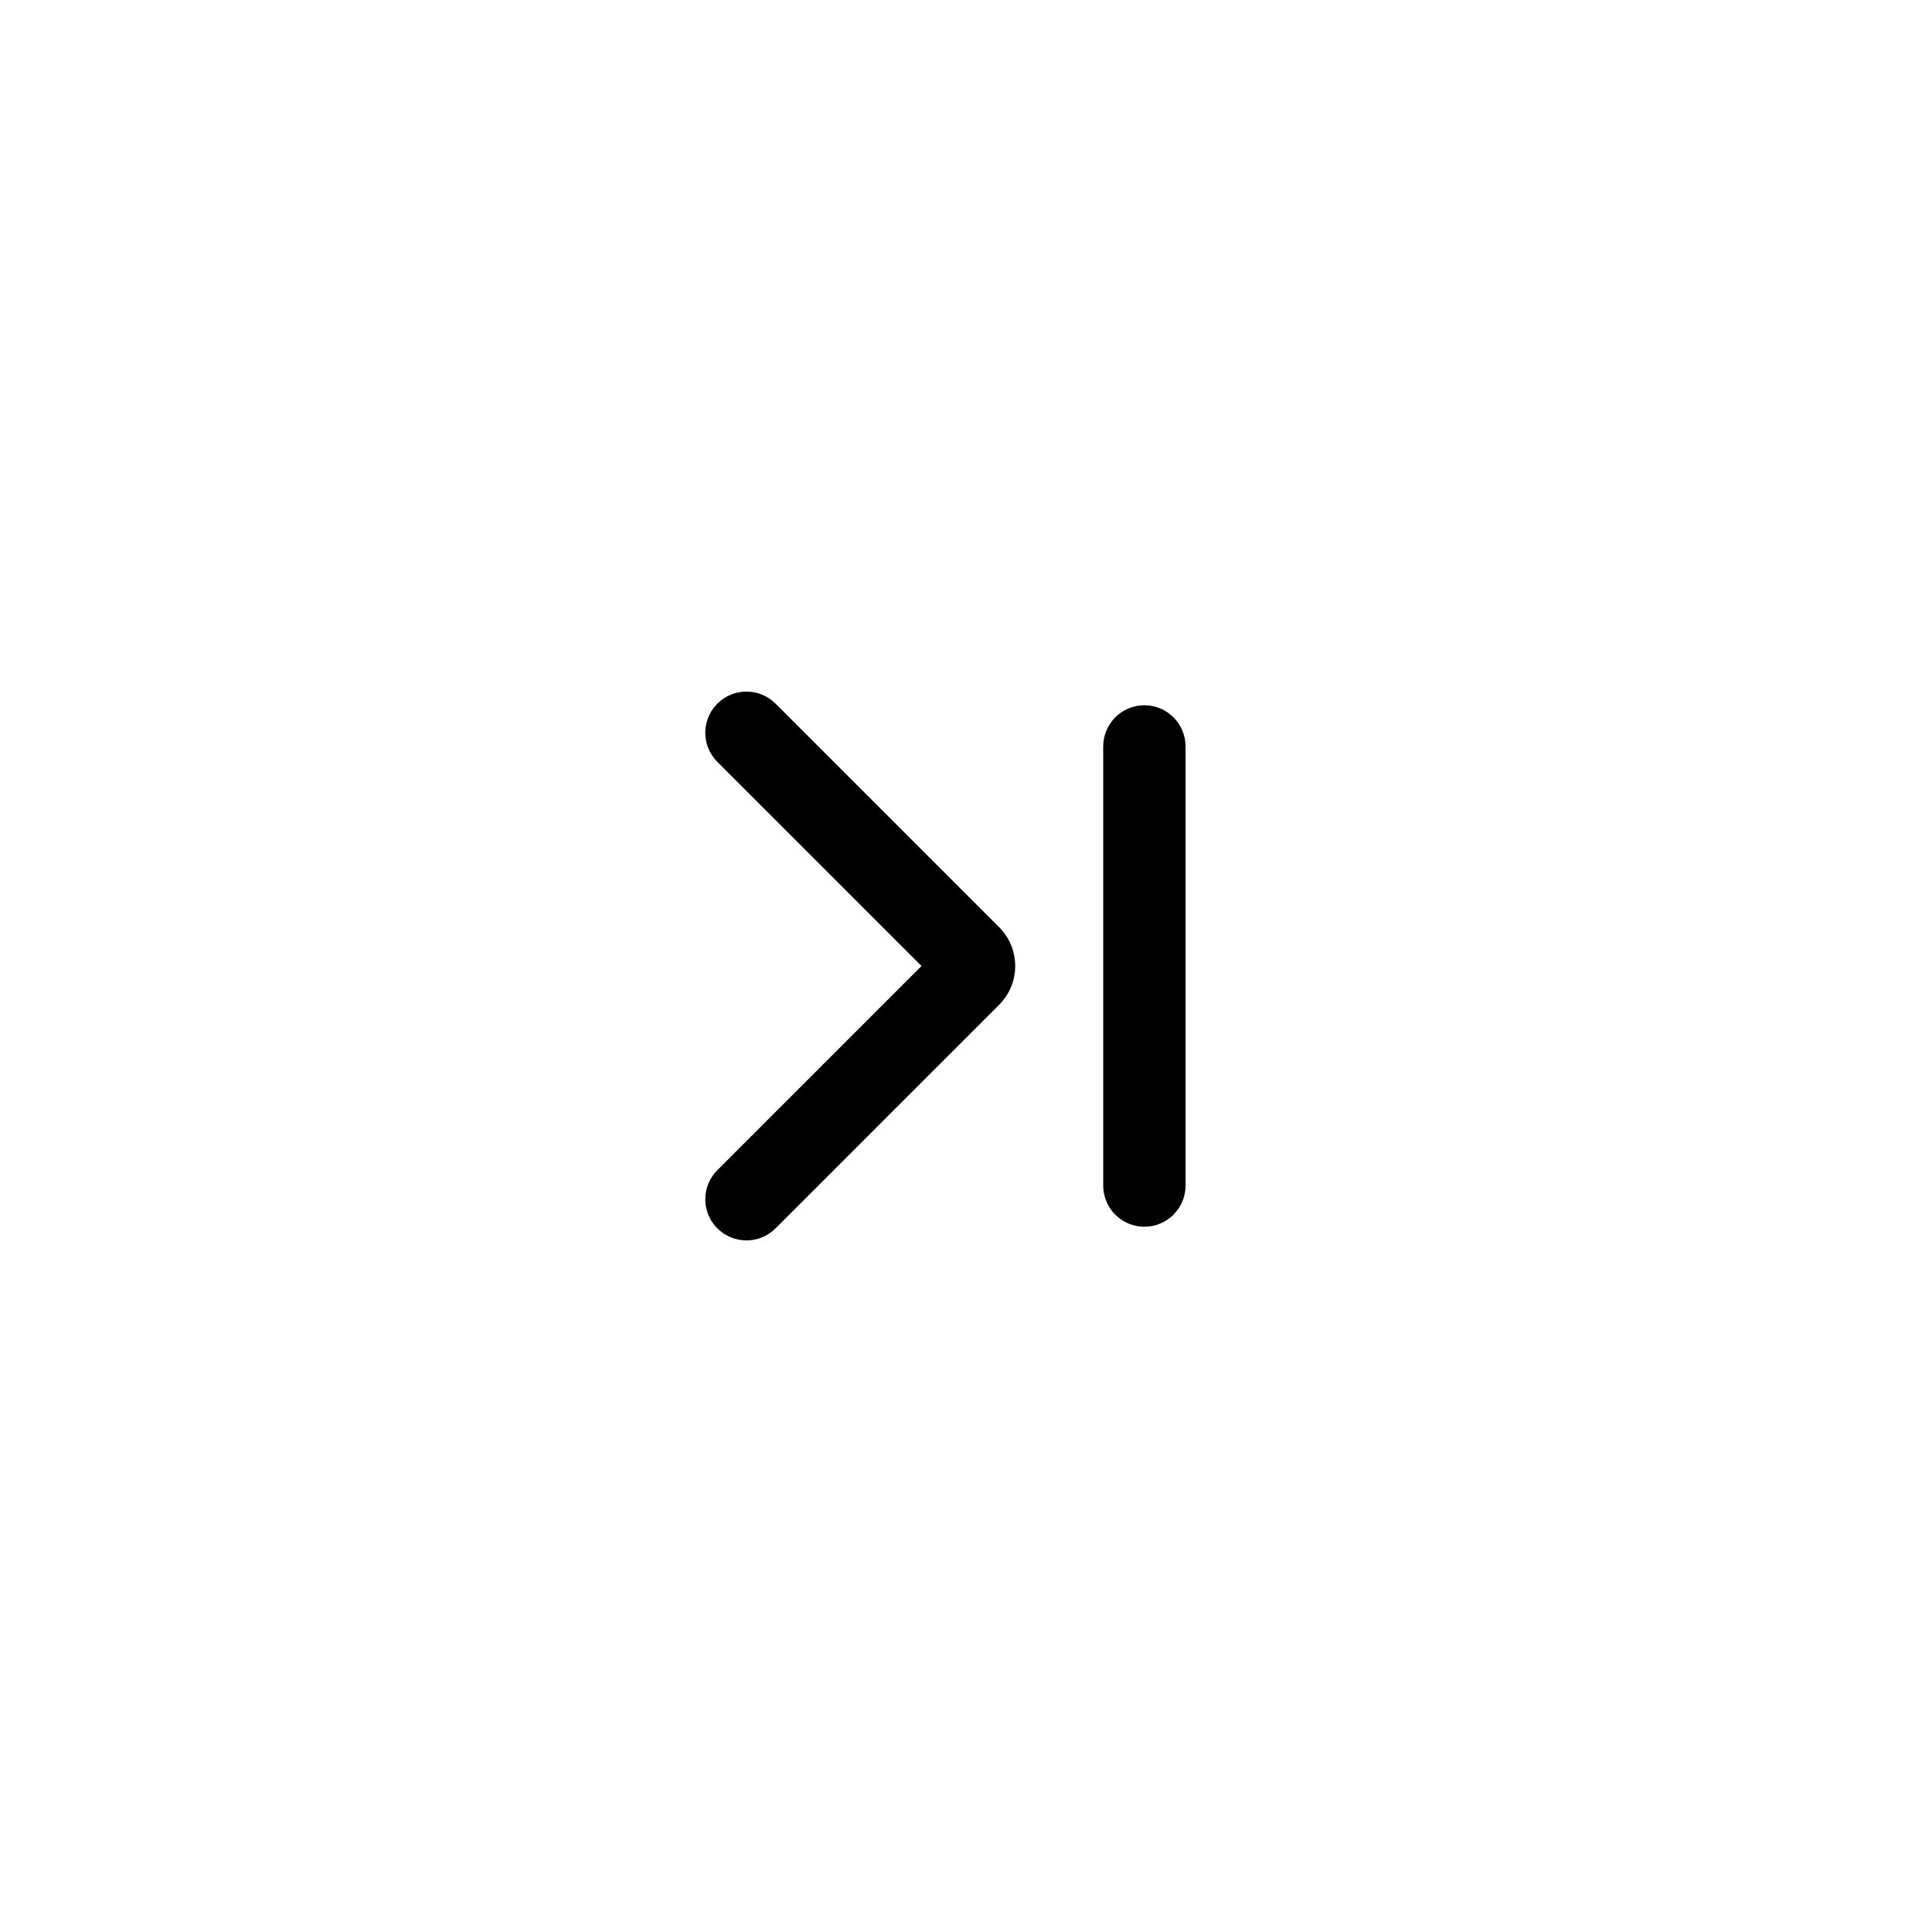
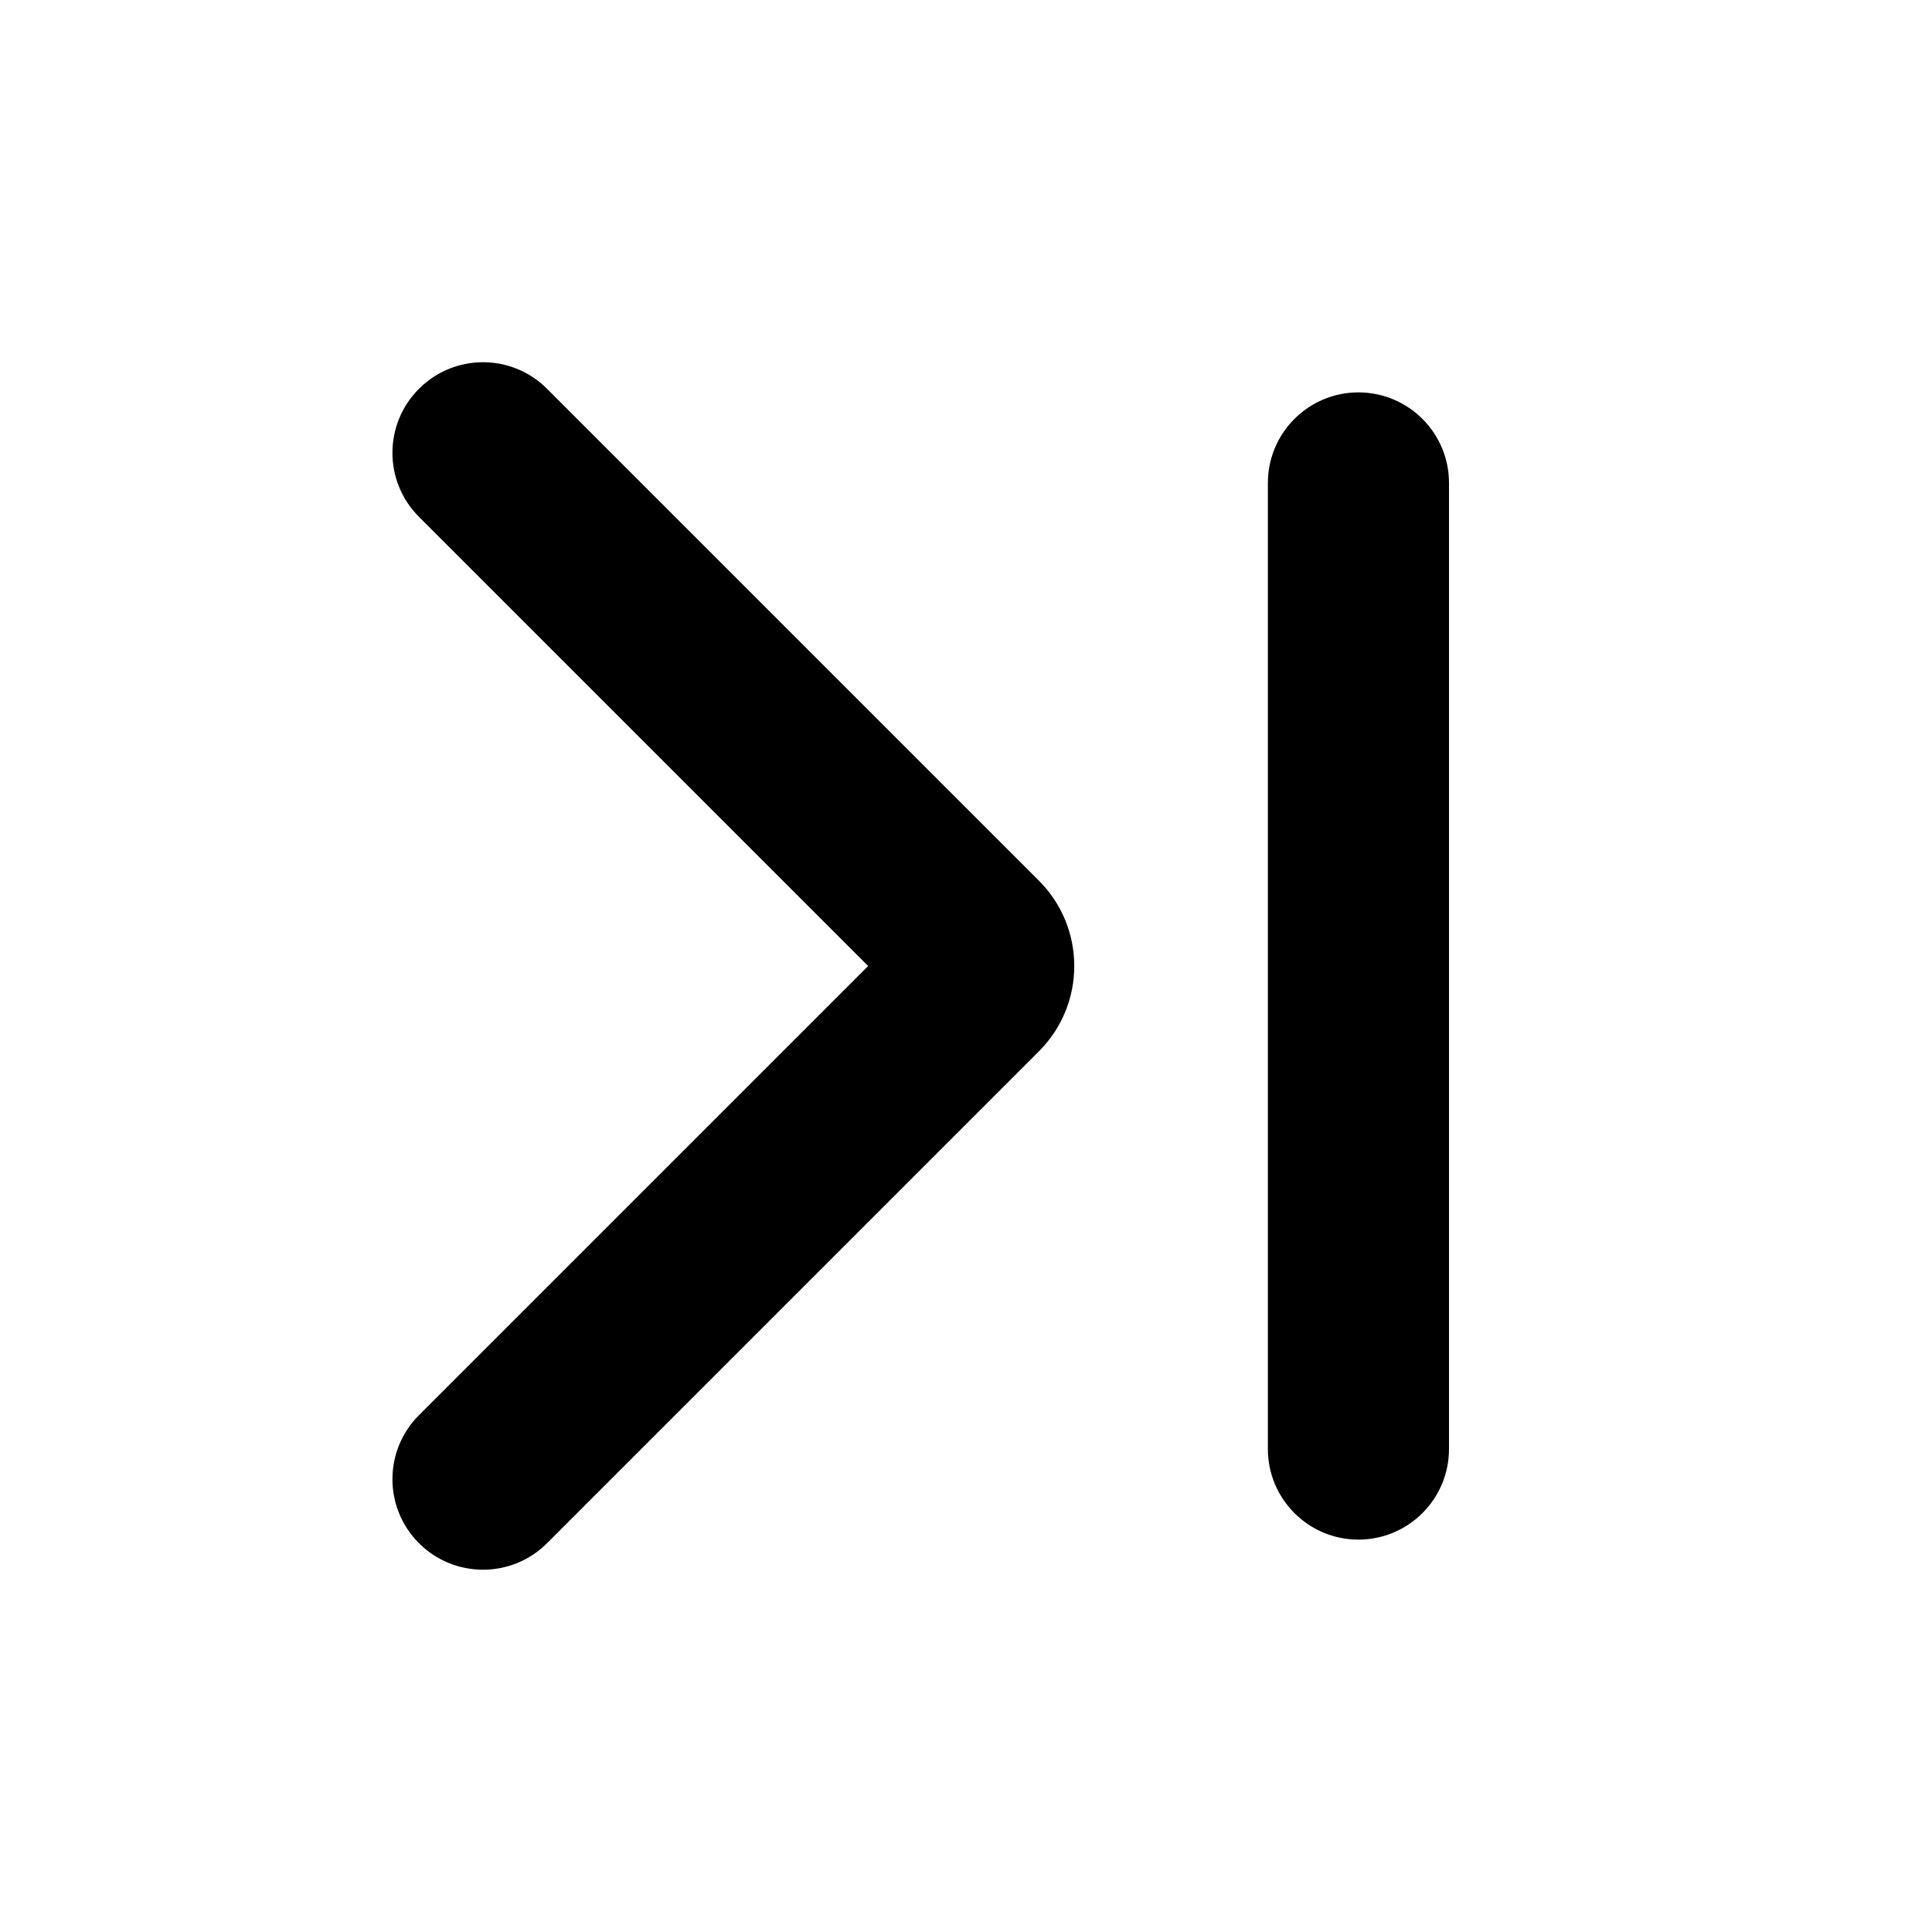
- <svg xmlns="http://www.w3.org/2000/svg" width="44" height="44" viewBox="0 0 44 44" fill="none">
-   <path fill-rule="evenodd" clip-rule="evenodd" d="M22.754 21.116C23.243 21.604 23.243 22.396 22.754 22.884L17.663 27.975C17.297 28.341 16.703 28.341 16.337 27.975C15.971 27.609 15.971 27.016 16.337 26.65L20.987 22L16.337 17.35C15.971 16.984 15.971 16.391 16.337 16.025C16.703 15.659 17.297 15.659 17.663 16.025L22.754 21.116Z" fill="currentColor" />
-   <path fill-rule="evenodd" clip-rule="evenodd" d="M26.062 16.062C26.58 16.062 27 16.482 27 17V27C27 27.518 26.58 27.938 26.062 27.938C25.545 27.938 25.125 27.518 25.125 27V17C25.125 16.482 25.545 16.062 26.062 16.062Z" fill="currentColor" />
+ <svg xmlns="http://www.w3.org/2000/svg" width="20" height="20" viewBox="0 0 20 20" fill="none">
+   <path fill-rule="evenodd" clip-rule="evenodd" d="M10.754 9.116C11.243 9.604 11.243 10.396 10.754 10.884L5.663 15.975C5.297 16.341 4.703 16.341 4.337 15.975C3.971 15.609 3.971 15.016 4.337 14.65L8.987 10L4.337 5.35C3.971 4.984 3.971 4.391 4.337 4.025C4.703 3.658 5.297 3.658 5.663 4.025L10.754 9.116Z" fill="currentColor" />
+   <path fill-rule="evenodd" clip-rule="evenodd" d="M14.062 4.062C14.58 4.062 15 4.482 15 5V15C15 15.518 14.58 15.938 14.062 15.938C13.545 15.938 13.125 15.518 13.125 15V5C13.125 4.482 13.545 4.062 14.062 4.062Z" fill="currentColor" />
</svg>
